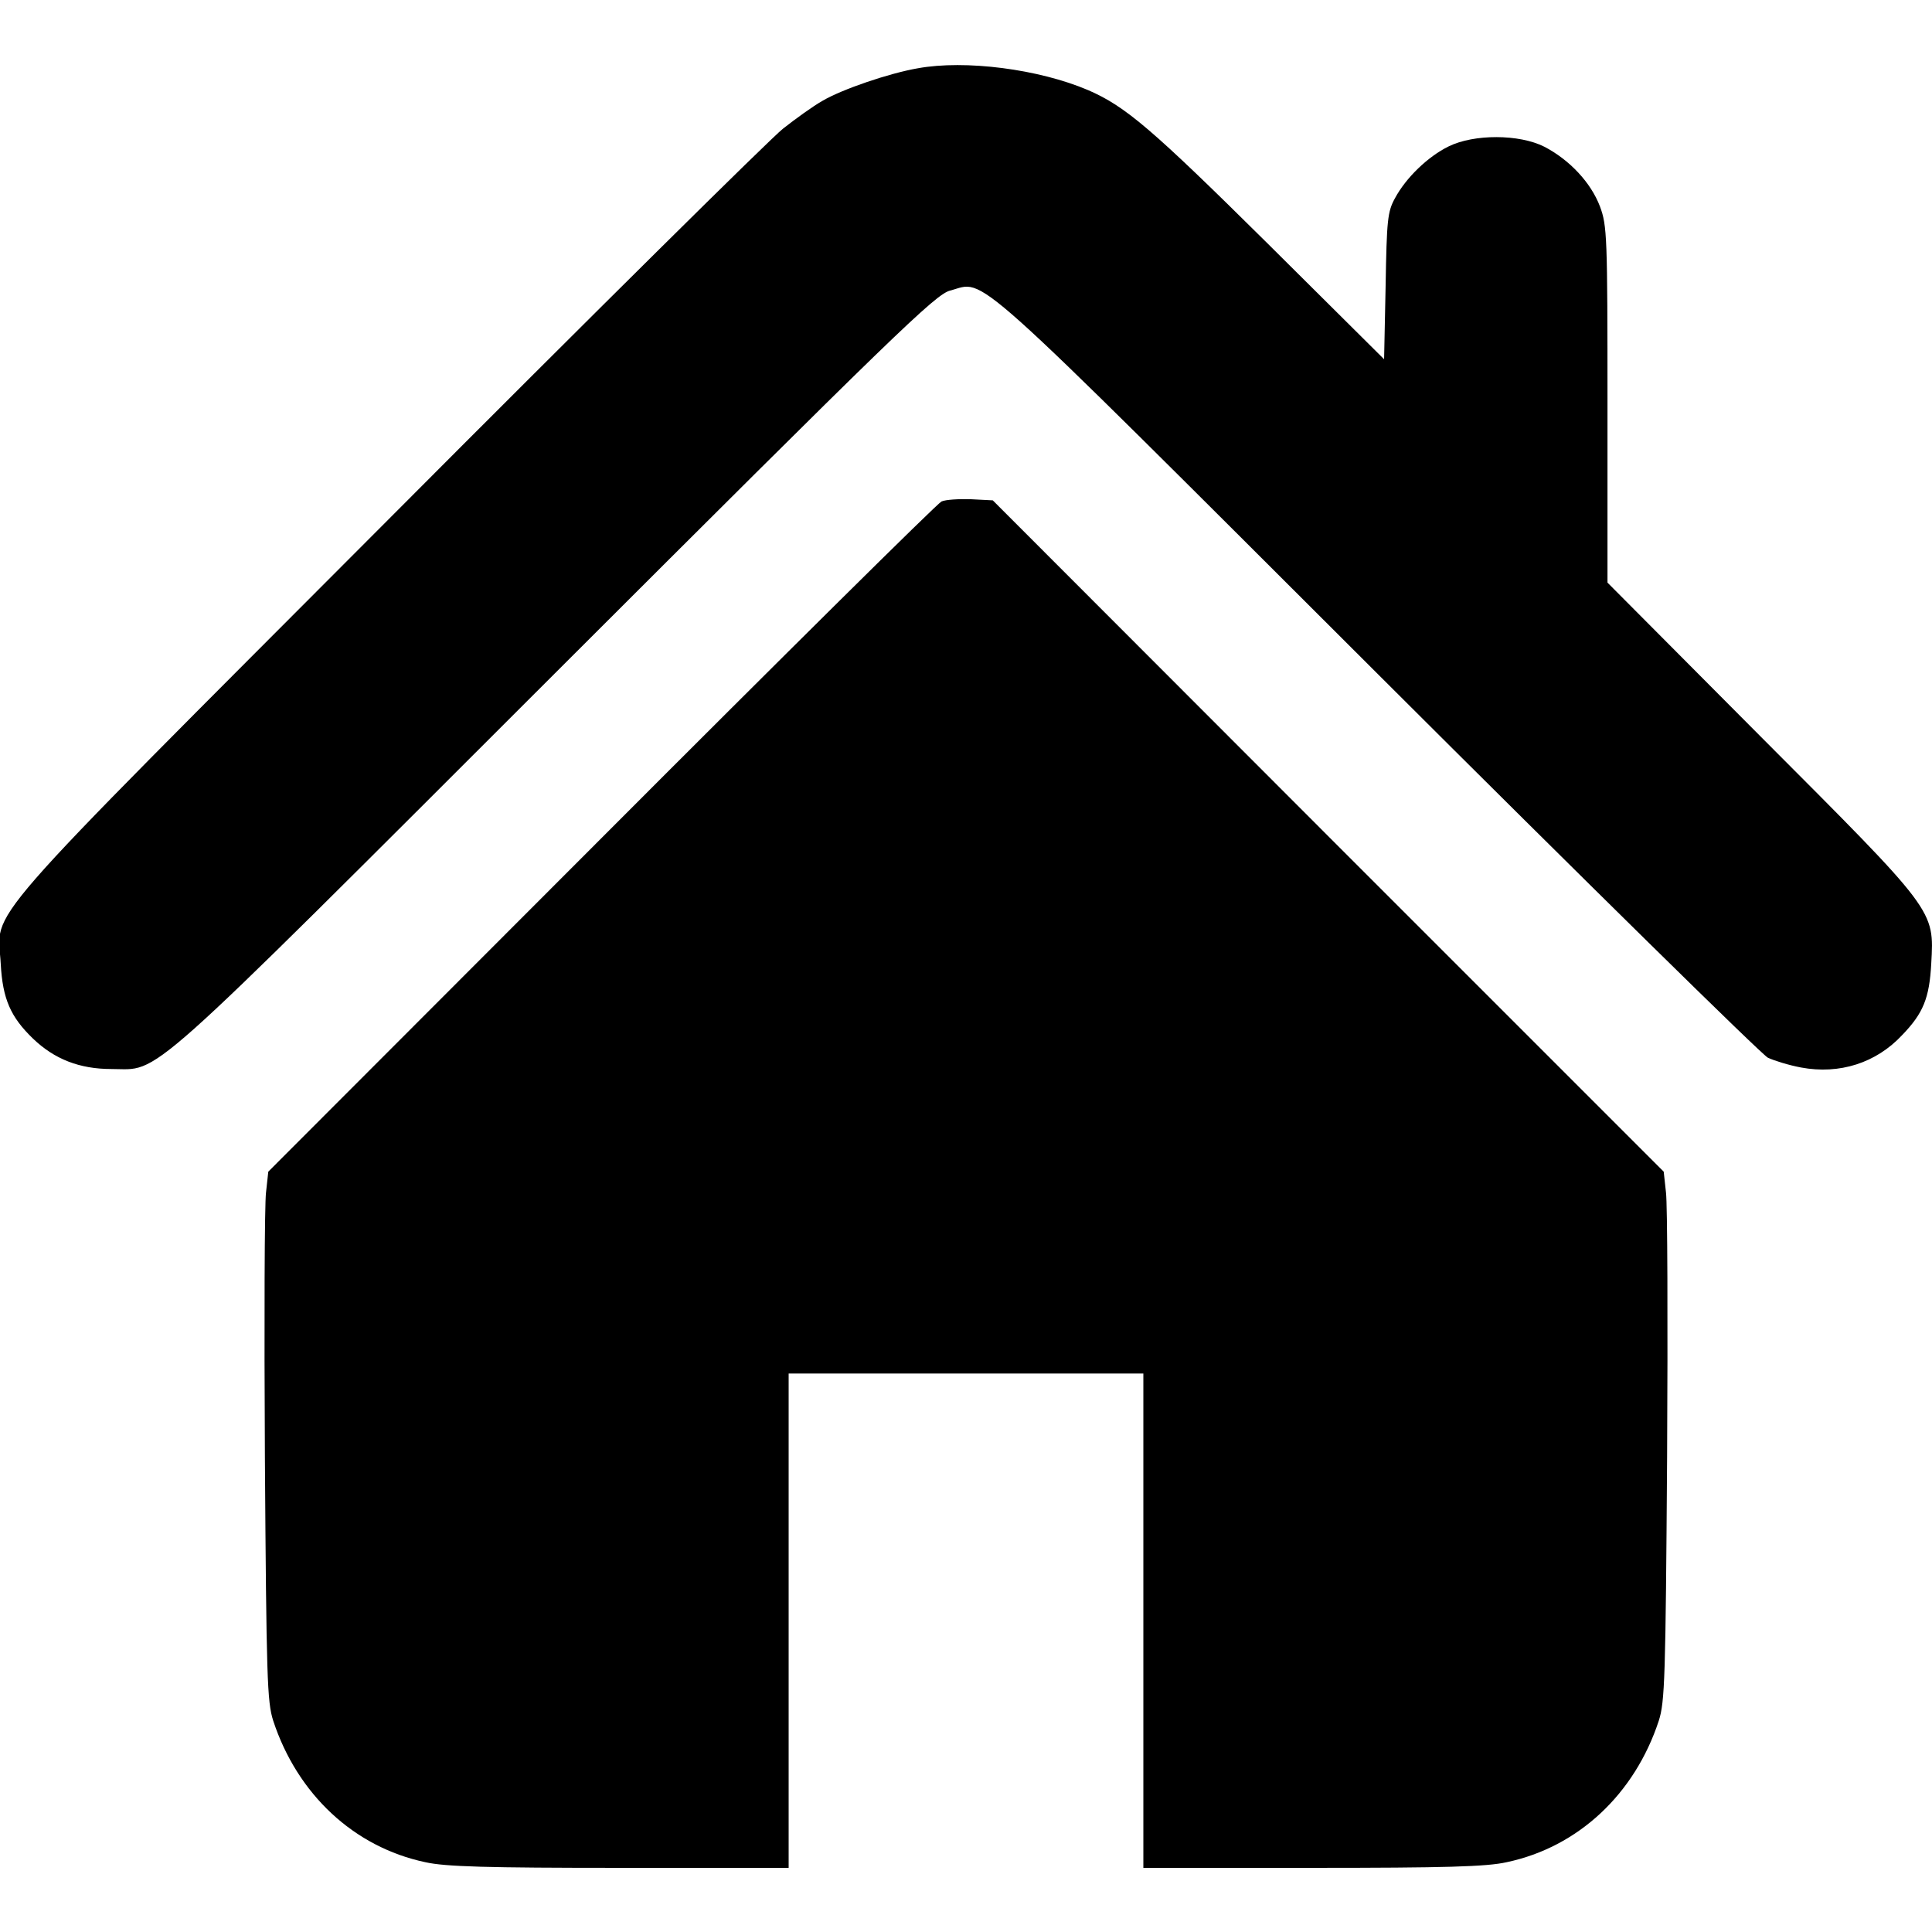
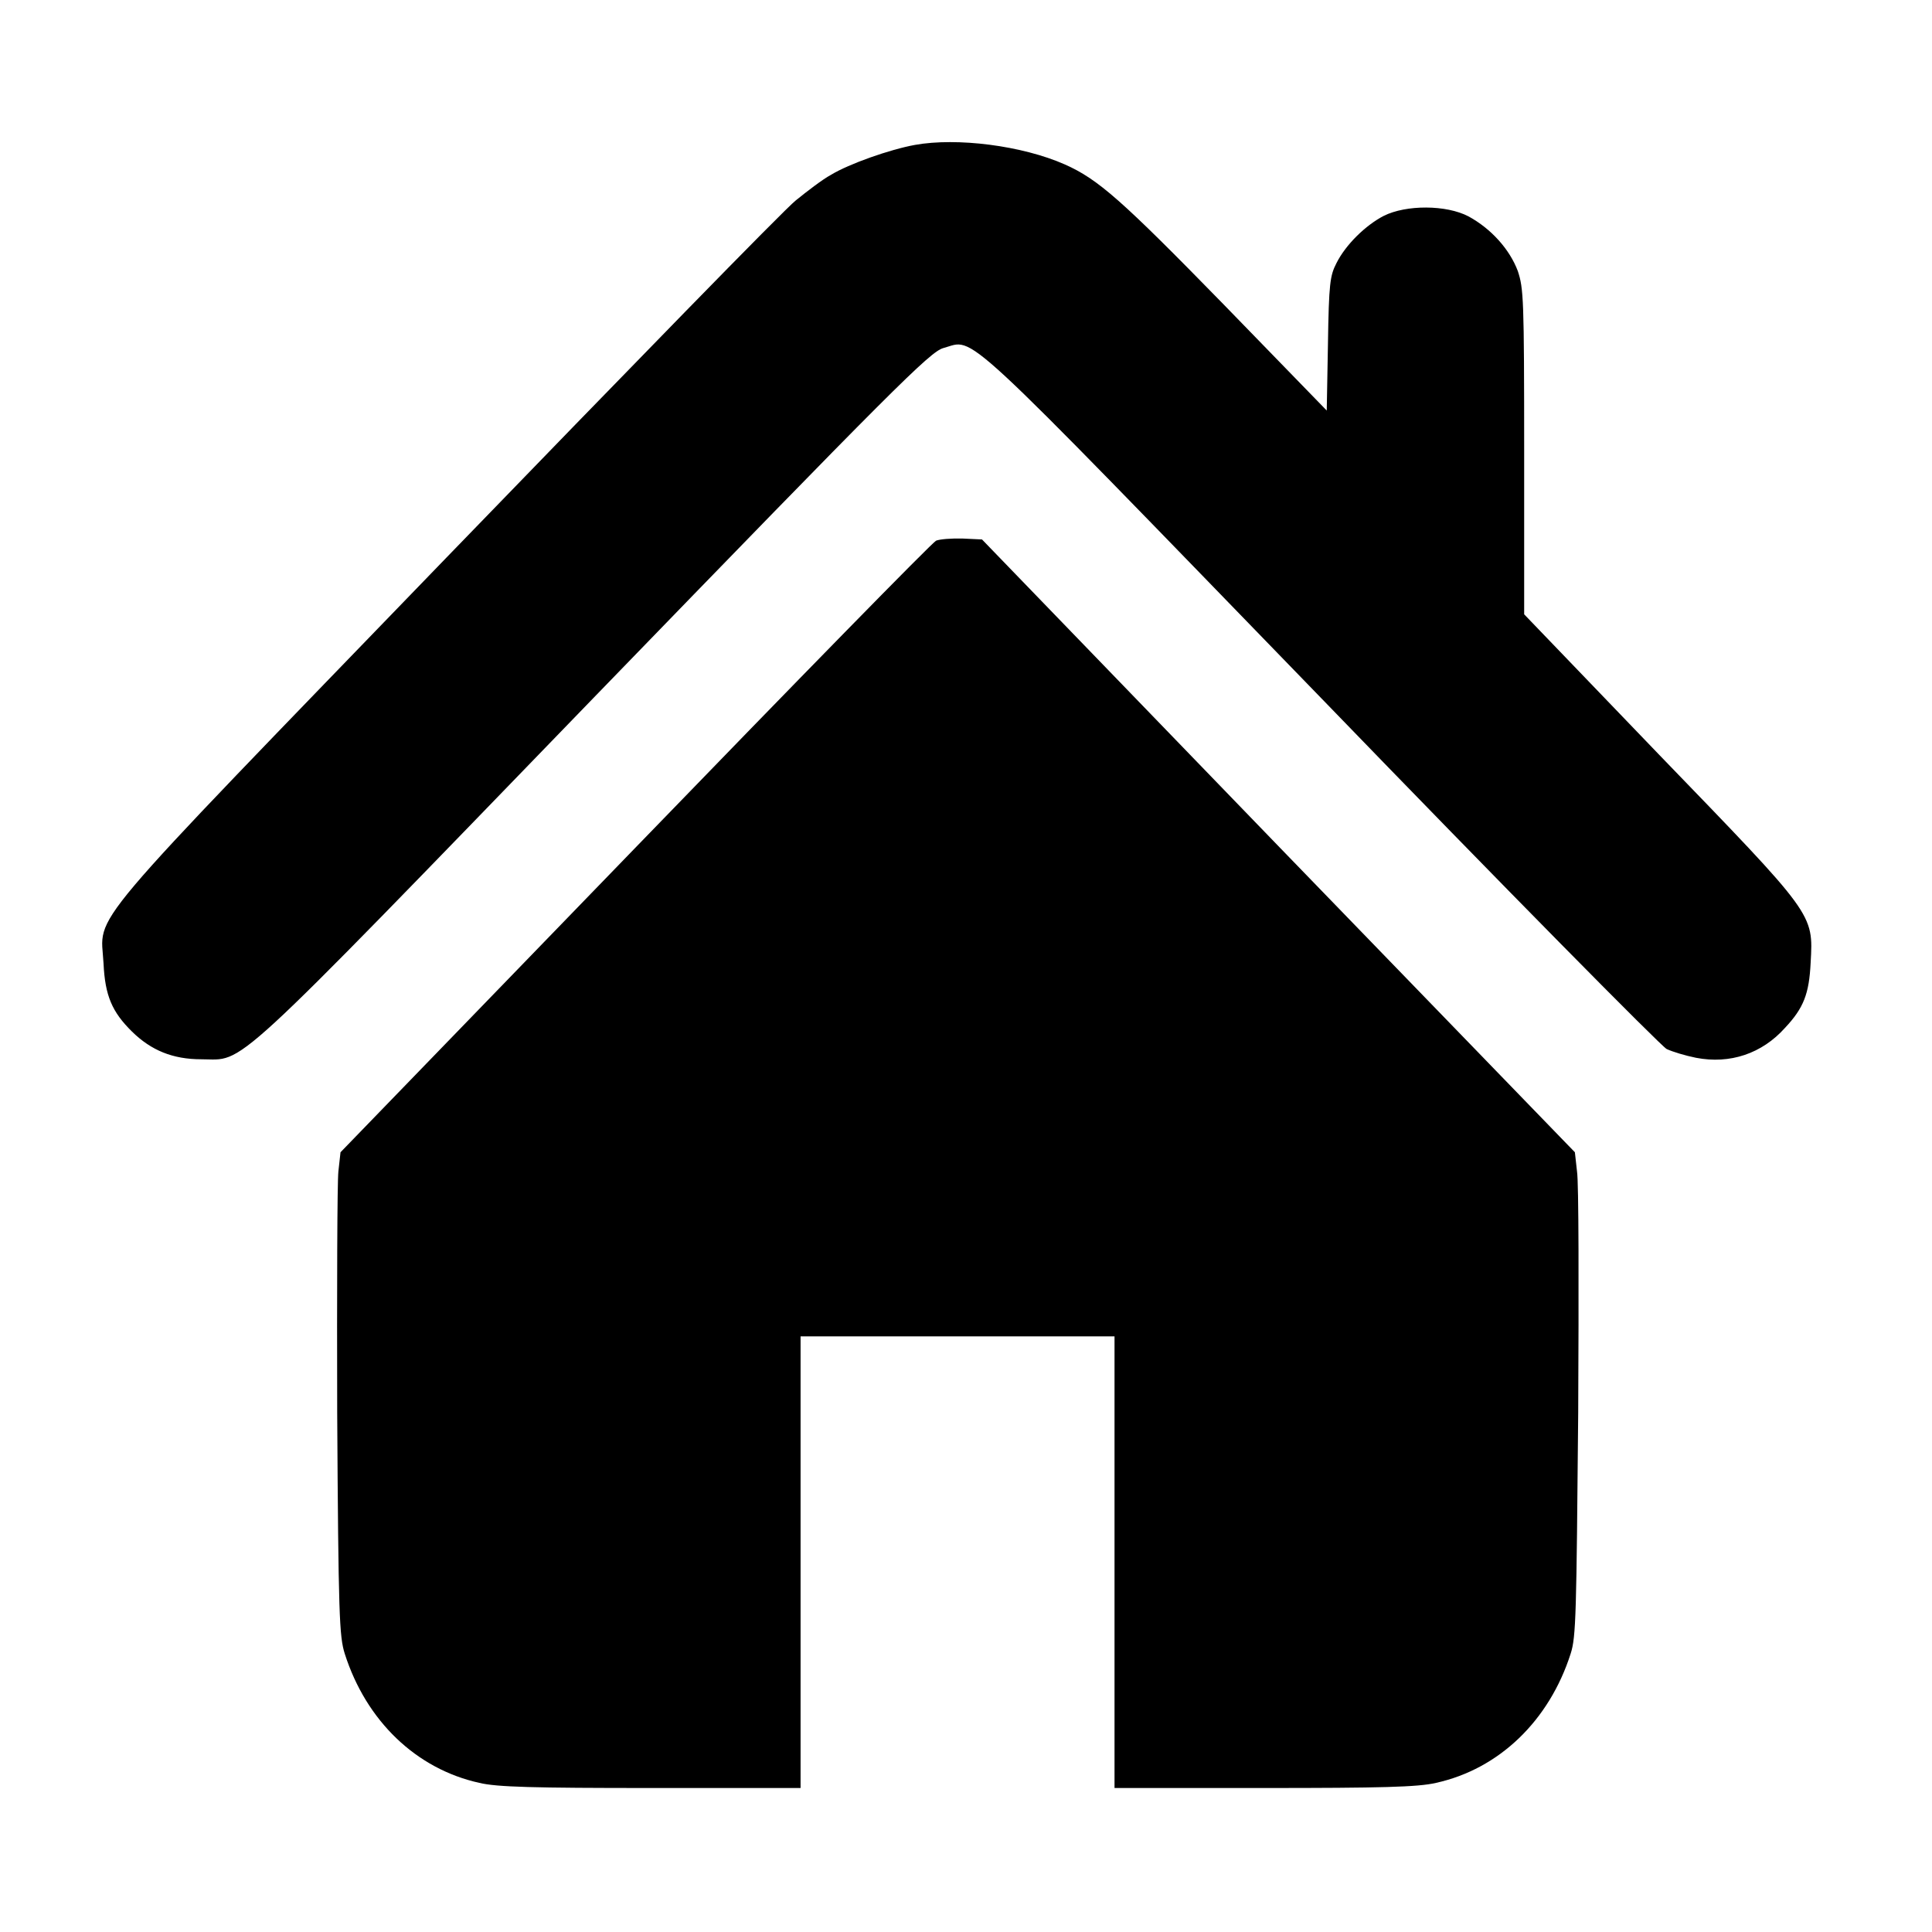
- <svg xmlns="http://www.w3.org/2000/svg" version="1.0" width="512pt" height="512pt" viewBox="0 0 512 512" preserveAspectRatio="xMidYMid meet">
-   <g transform="translate(0,512) scale(0.1,-0.1)" fill="#000000" stroke="none">
-     <path d="M2432 4939 c-75 -13 -199 -55 -252 -86 -25 -14 -72 -48 -105 -74 -33 -26 -504 -492 -1046 -1036 -1112 -1115 -1035 -1026 -1027 -1178 5 -92 26 -140 85 -197 57 -55 124 -81 208 -81 133 0 64 -62 1175 1048 901 900 1009 1005 1048 1015 97 25 26 89 1132 -1015 553 -552 1019 -1010 1035 -1018 17 -8 56 -20 88 -26 102 -19 199 12 268 86 56 58 72 98 77 189 8 144 13 136 -454 604 l-404 406 0 471 c0 448 -1 475 -20 526 -24 63 -80 123 -147 158 -67 34 -187 34 -254 1 -55 -27 -113 -83 -142 -137 -20 -36 -22 -58 -25 -234 l-4 -193 -311 309 c-304 301 -374 361 -473 404 -131 56 -326 81 -452 58z" />
-     <path d="M2495 3791 c-11 -5 -417 -407 -902 -893 l-882 -883 -6 -55 c-4 -30 -5 -345 -3 -700 4 -588 6 -650 22 -700 64 -195 214 -335 403 -375 53 -12 164 -15 516 -15 l447 0 0 655 0 655 470 0 470 0 0 -655 0 -655 448 0 c351 0 462 3 515 15 189 40 339 180 403 375 16 50 18 112 22 700 2 355 1 670 -3 700 l-6 55 -889 889 -889 890 -58 3 c-32 1 -67 -1 -78 -6z" />
+ <svg xmlns="http://www.w3.org/2000/svg" version="1.1" id="Layer_1" x="0px" y="0px" viewBox="0 0 64 64" style="enable-background:new 0 0 64 64;" xml:space="preserve">
+   <g transform="translate(0,512) scale(0.1,-0.1)">
+     <path d="M303.1,5072c-8.3-1.5-21.9-6.3-27.8-9.9c-2.8-1.5-8-5.5-11.7-8.5c-3.7-2.9-55.7-56.3-115.7-118.3   c-123-127.3-114.5-117.1-113.6-134.5c0.5-10.6,2.8-16,9.4-22.5c6.4-6.3,13.6-9.2,23-9.2c14.7,0,7.1-7.2,129.9,119.7   c99.6,102.8,111.5,114.7,115.9,115.9c10.8,2.9,2.8,10.2,125.1-115.9c61-63.1,112.7-115.4,114.5-116.3c1.9-0.9,6.2-2.2,9.7-2.9   c11.3-2.2,21.9,1.4,29.5,9.9c6.2,6.6,8,11.3,8.5,21.6c0.9,16.4,1.4,15.5-50.3,69l-44.6,46.4v53.7c0,51.1-0.2,54.2-2.1,60   c-2.7,7.2-8.8,14-16.3,18.1c-7.4,3.9-20.7,3.9-28.1,0.2c-6-3.1-12.6-9.5-15.7-15.7c-2.1-4.1-2.5-6.6-2.8-26.8l-0.4-22l-34.3,35.3   c-33.6,34.4-41.4,41.3-52.4,46.2C338.6,5071.8,317,5074.5,303.1,5072z" />
+     <path d="M310.1,4940.9c-1.2-0.5-46.2-46.5-99.8-101.9l-97.5-100.7l-0.7-6.3c-0.4-3.4-0.5-39.4-0.4-79.9c0.4-67.2,0.7-74.2,2.5-79.9   c7.1-22.3,23.7-38.2,44.6-42.8c5.8-1.4,18-1.7,57-1.7h49.4v74.8v74.8h52h52v-74.8v-74.8h49.5c38.7,0,51.1,0.3,57,1.7   c20.9,4.6,37.5,20.6,44.6,42.8c1.8,5.6,1.9,12.8,2.5,79.9c0.2,40.6,0.2,76.5-0.4,79.9l-0.7,6.3l-98.2,101.4l-98.2,101.6l-6.4,0.3   C315.1,4941.7,311.4,4941.4,310.1,4940.9z" />
  </g>
</svg>
